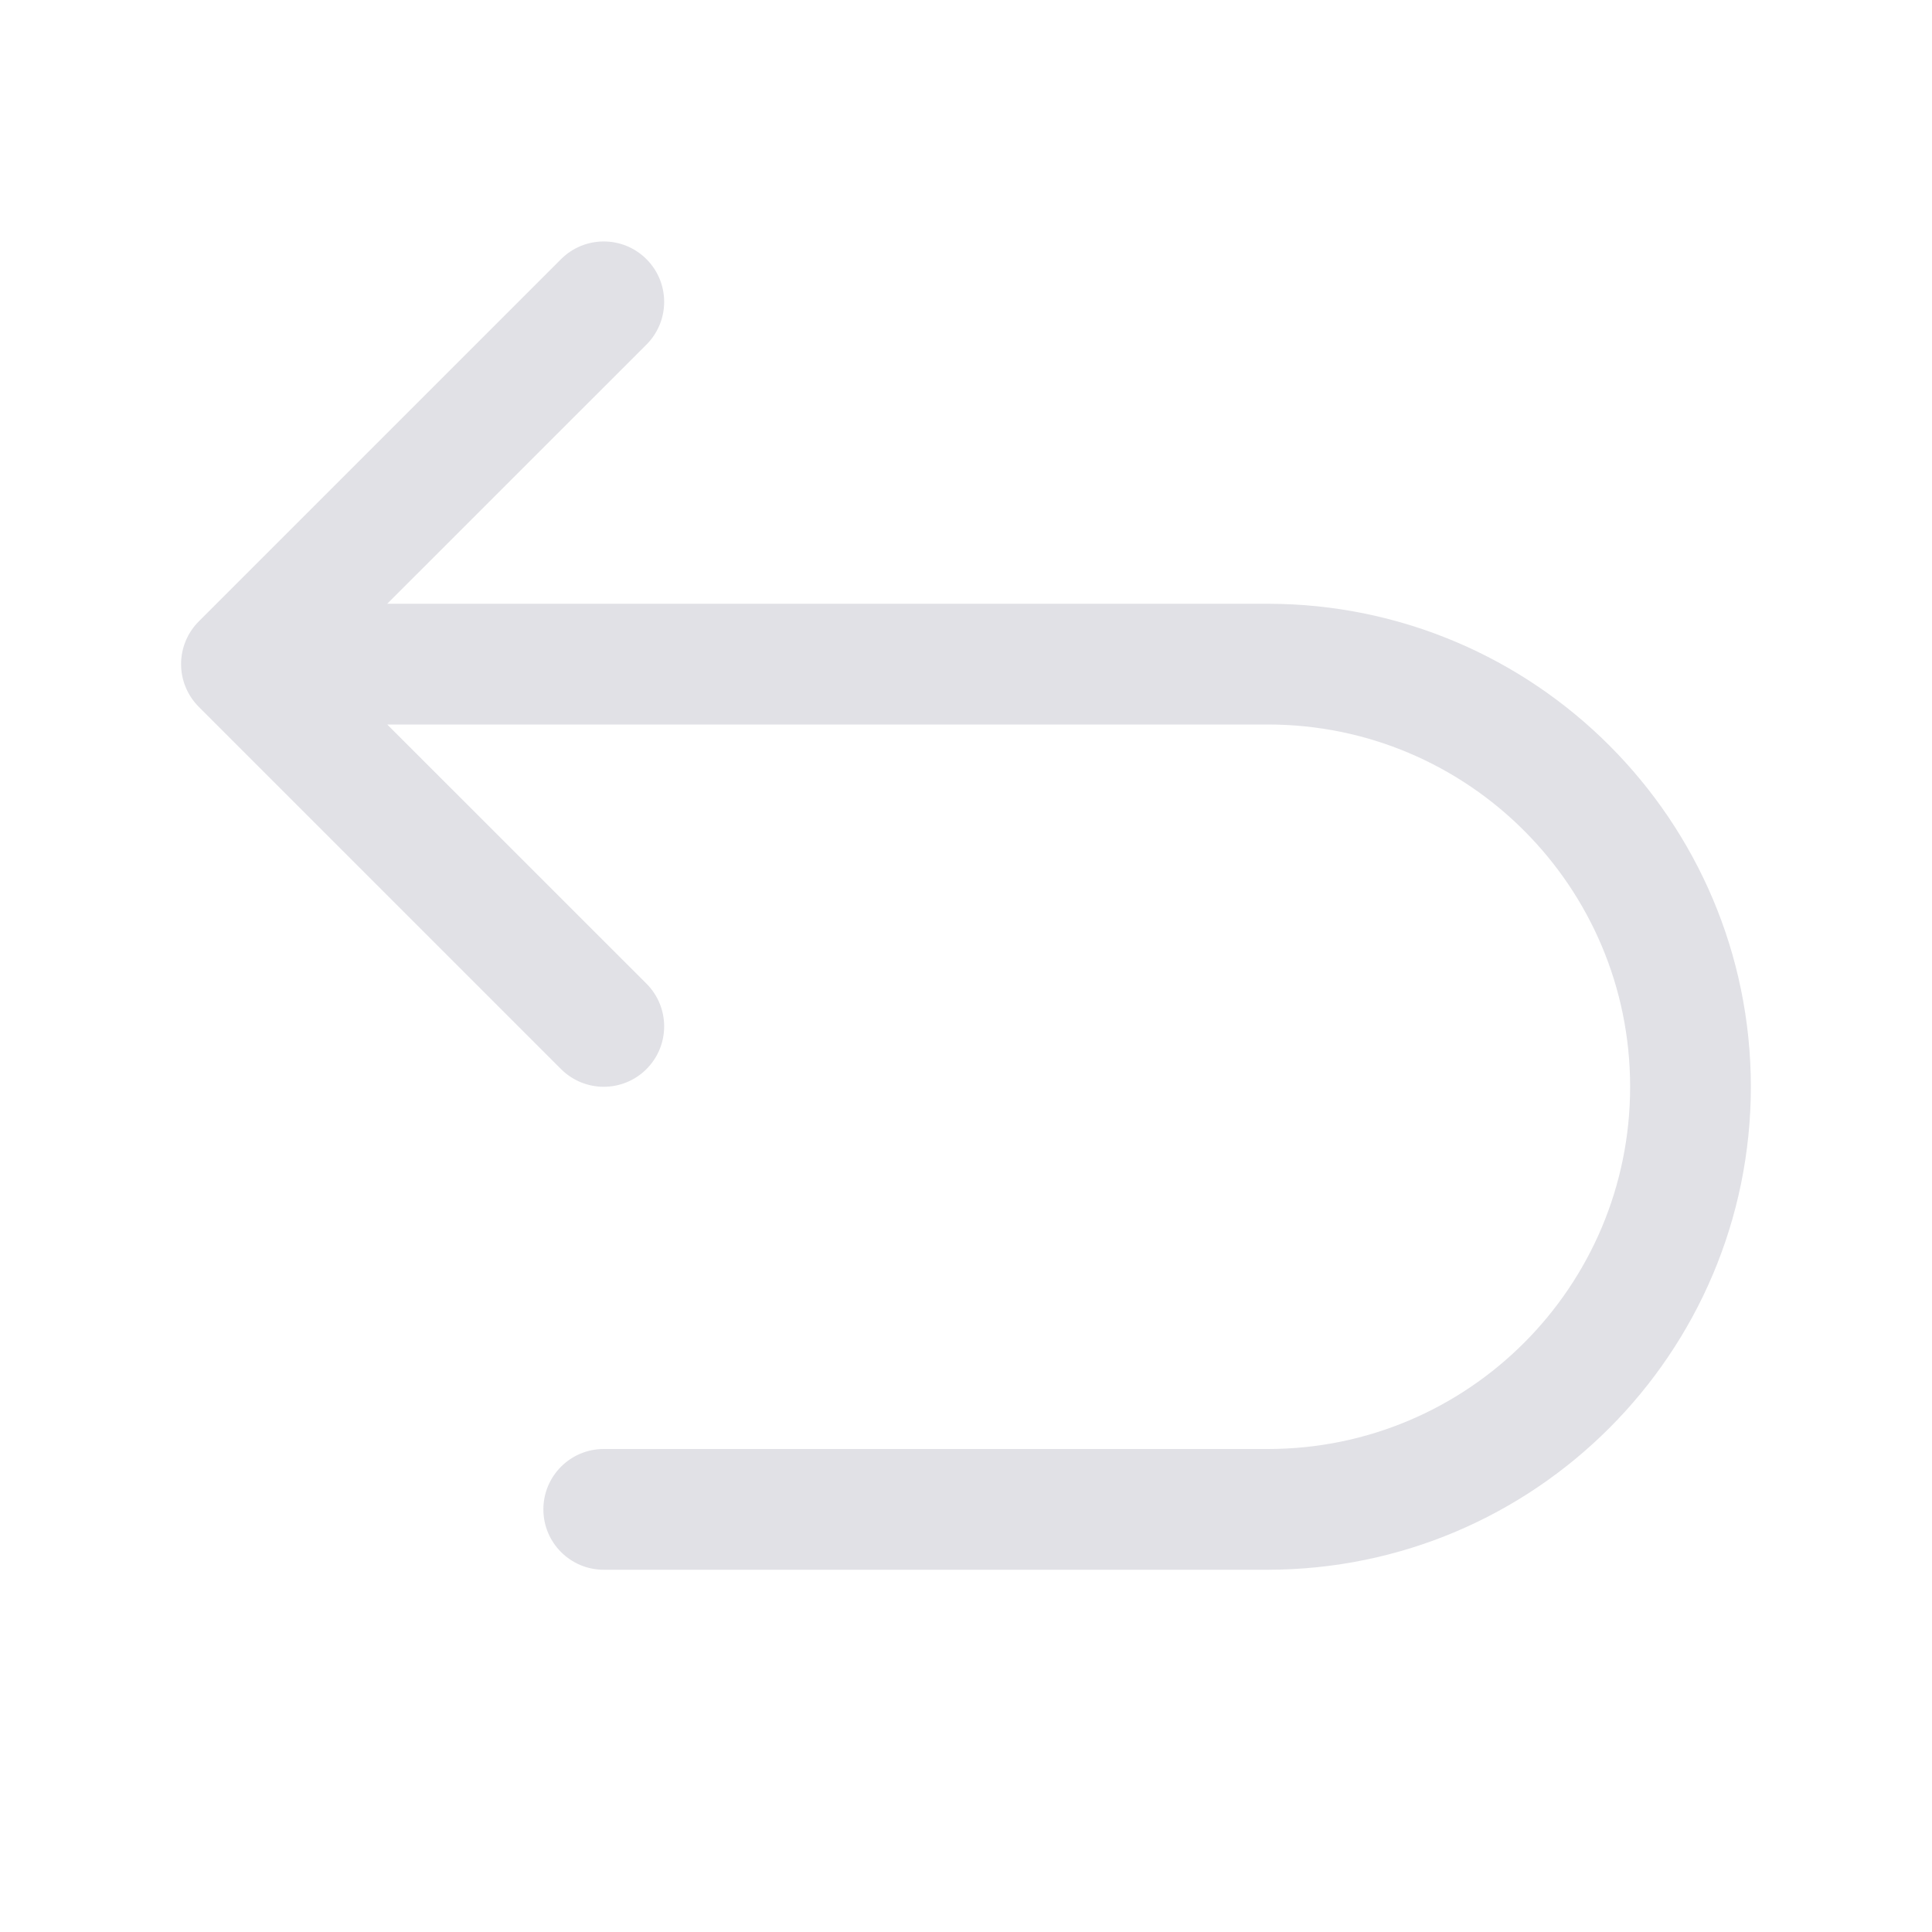
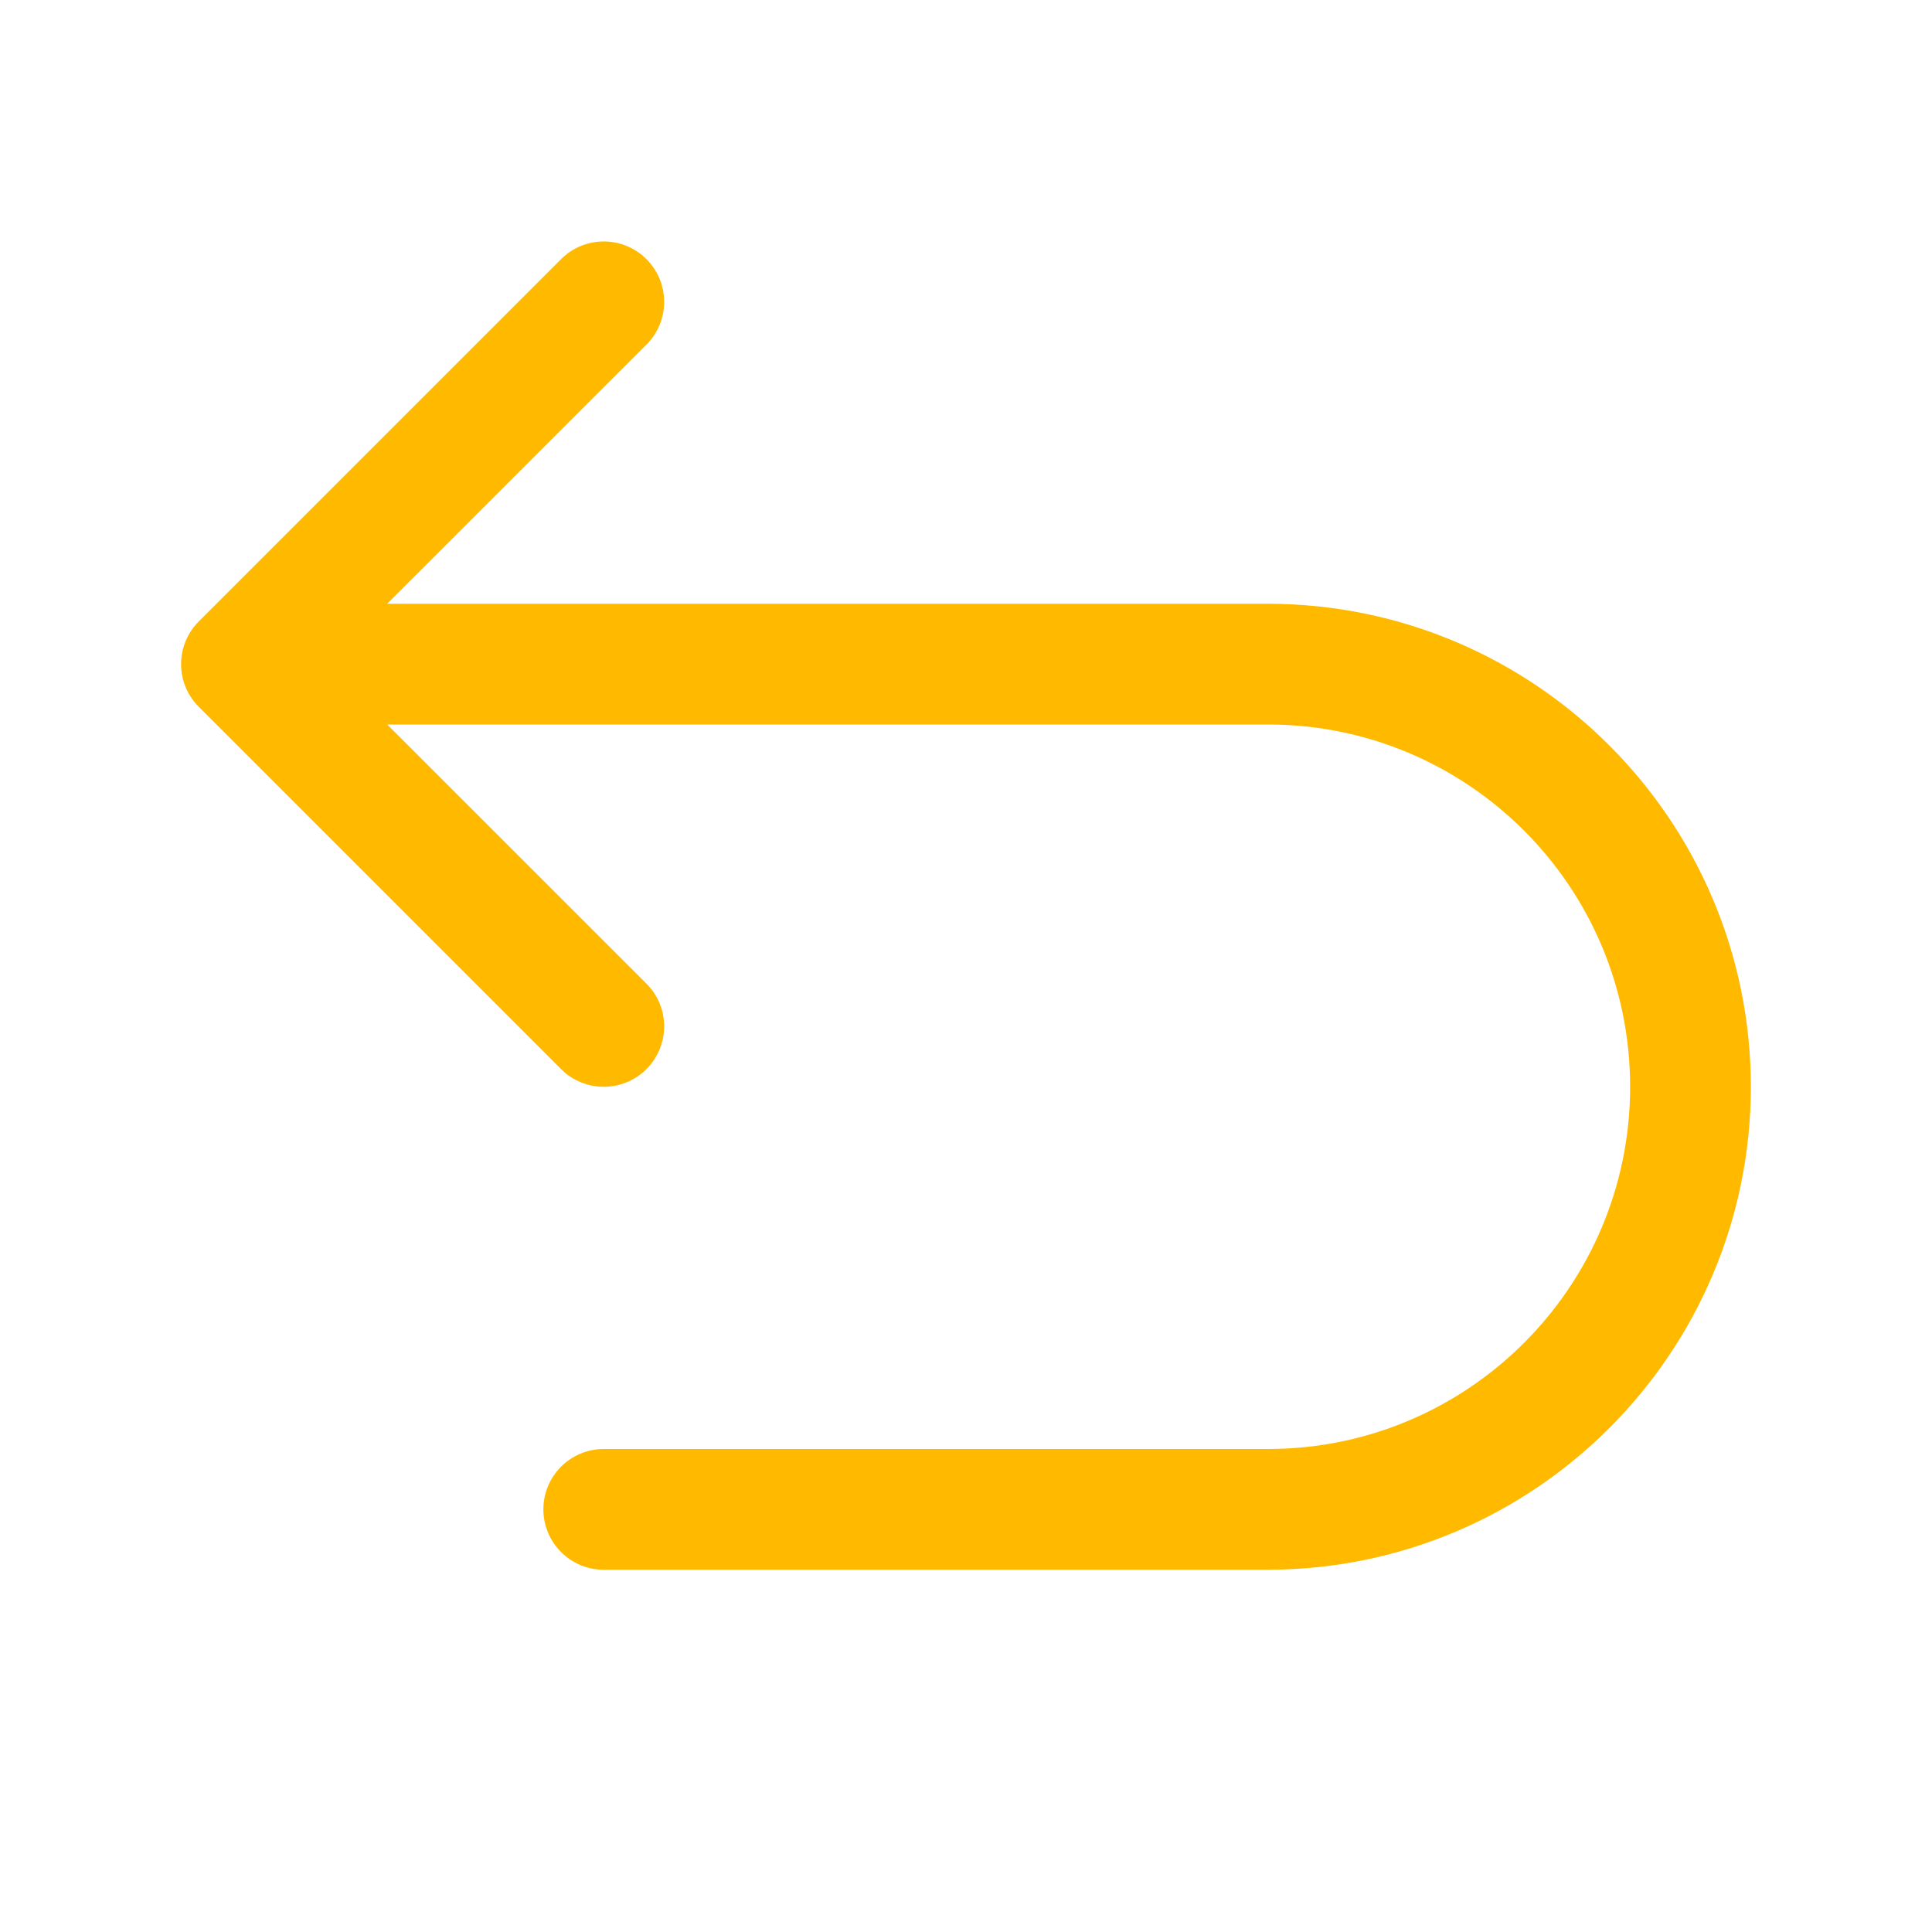
- <svg xmlns="http://www.w3.org/2000/svg" width="30" height="30" fill="#e1e1e6" viewBox="0 0 256 256">
+ <svg xmlns="http://www.w3.org/2000/svg" width="30" height="30" fill="#FFBA00" viewBox="0 0 256 256">
  <path d="M232,144a64.07,64.07,0,0,1-64,64H80a8,8,0,0,1,0-16h88a48,48,0,0,0,0-96H51.31l34.35,34.34a8,8,0,0,1-11.32,11.32l-48-48a8,8,0,0,1,0-11.32l48-48A8,8,0,0,1,85.66,45.66L51.31,80H168A64.07,64.07,0,0,1,232,144Z" />
</svg>
